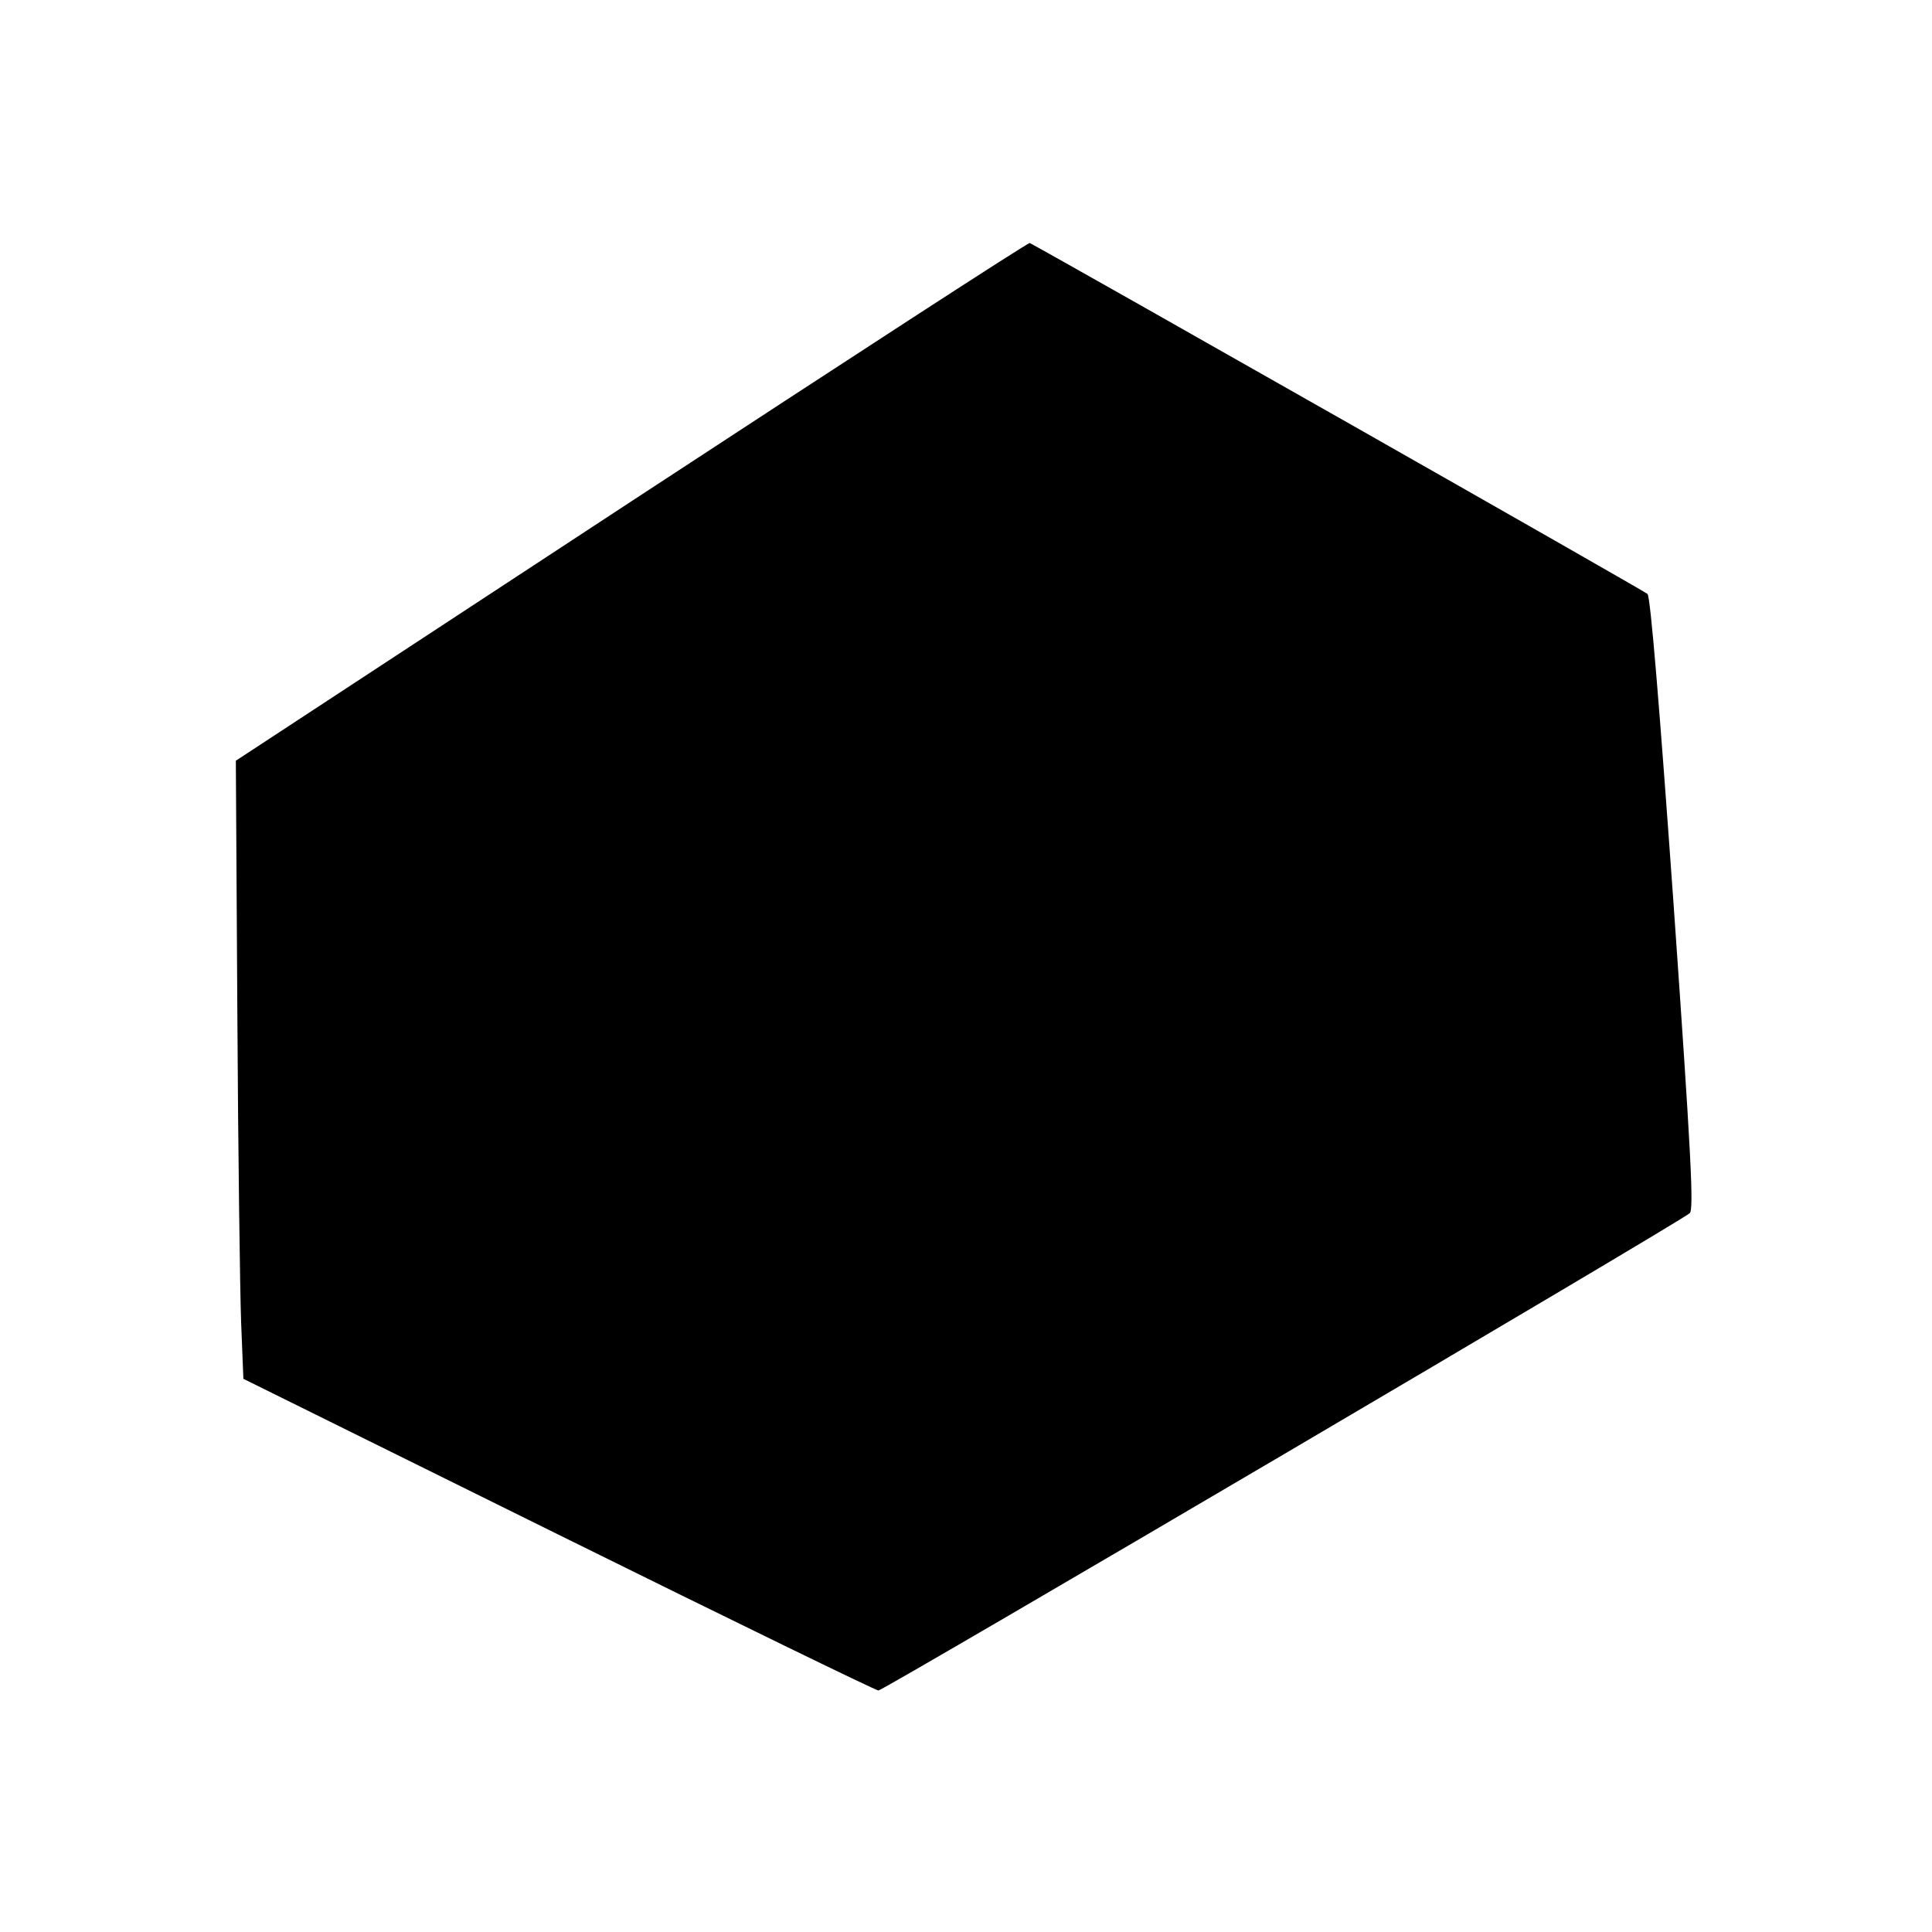
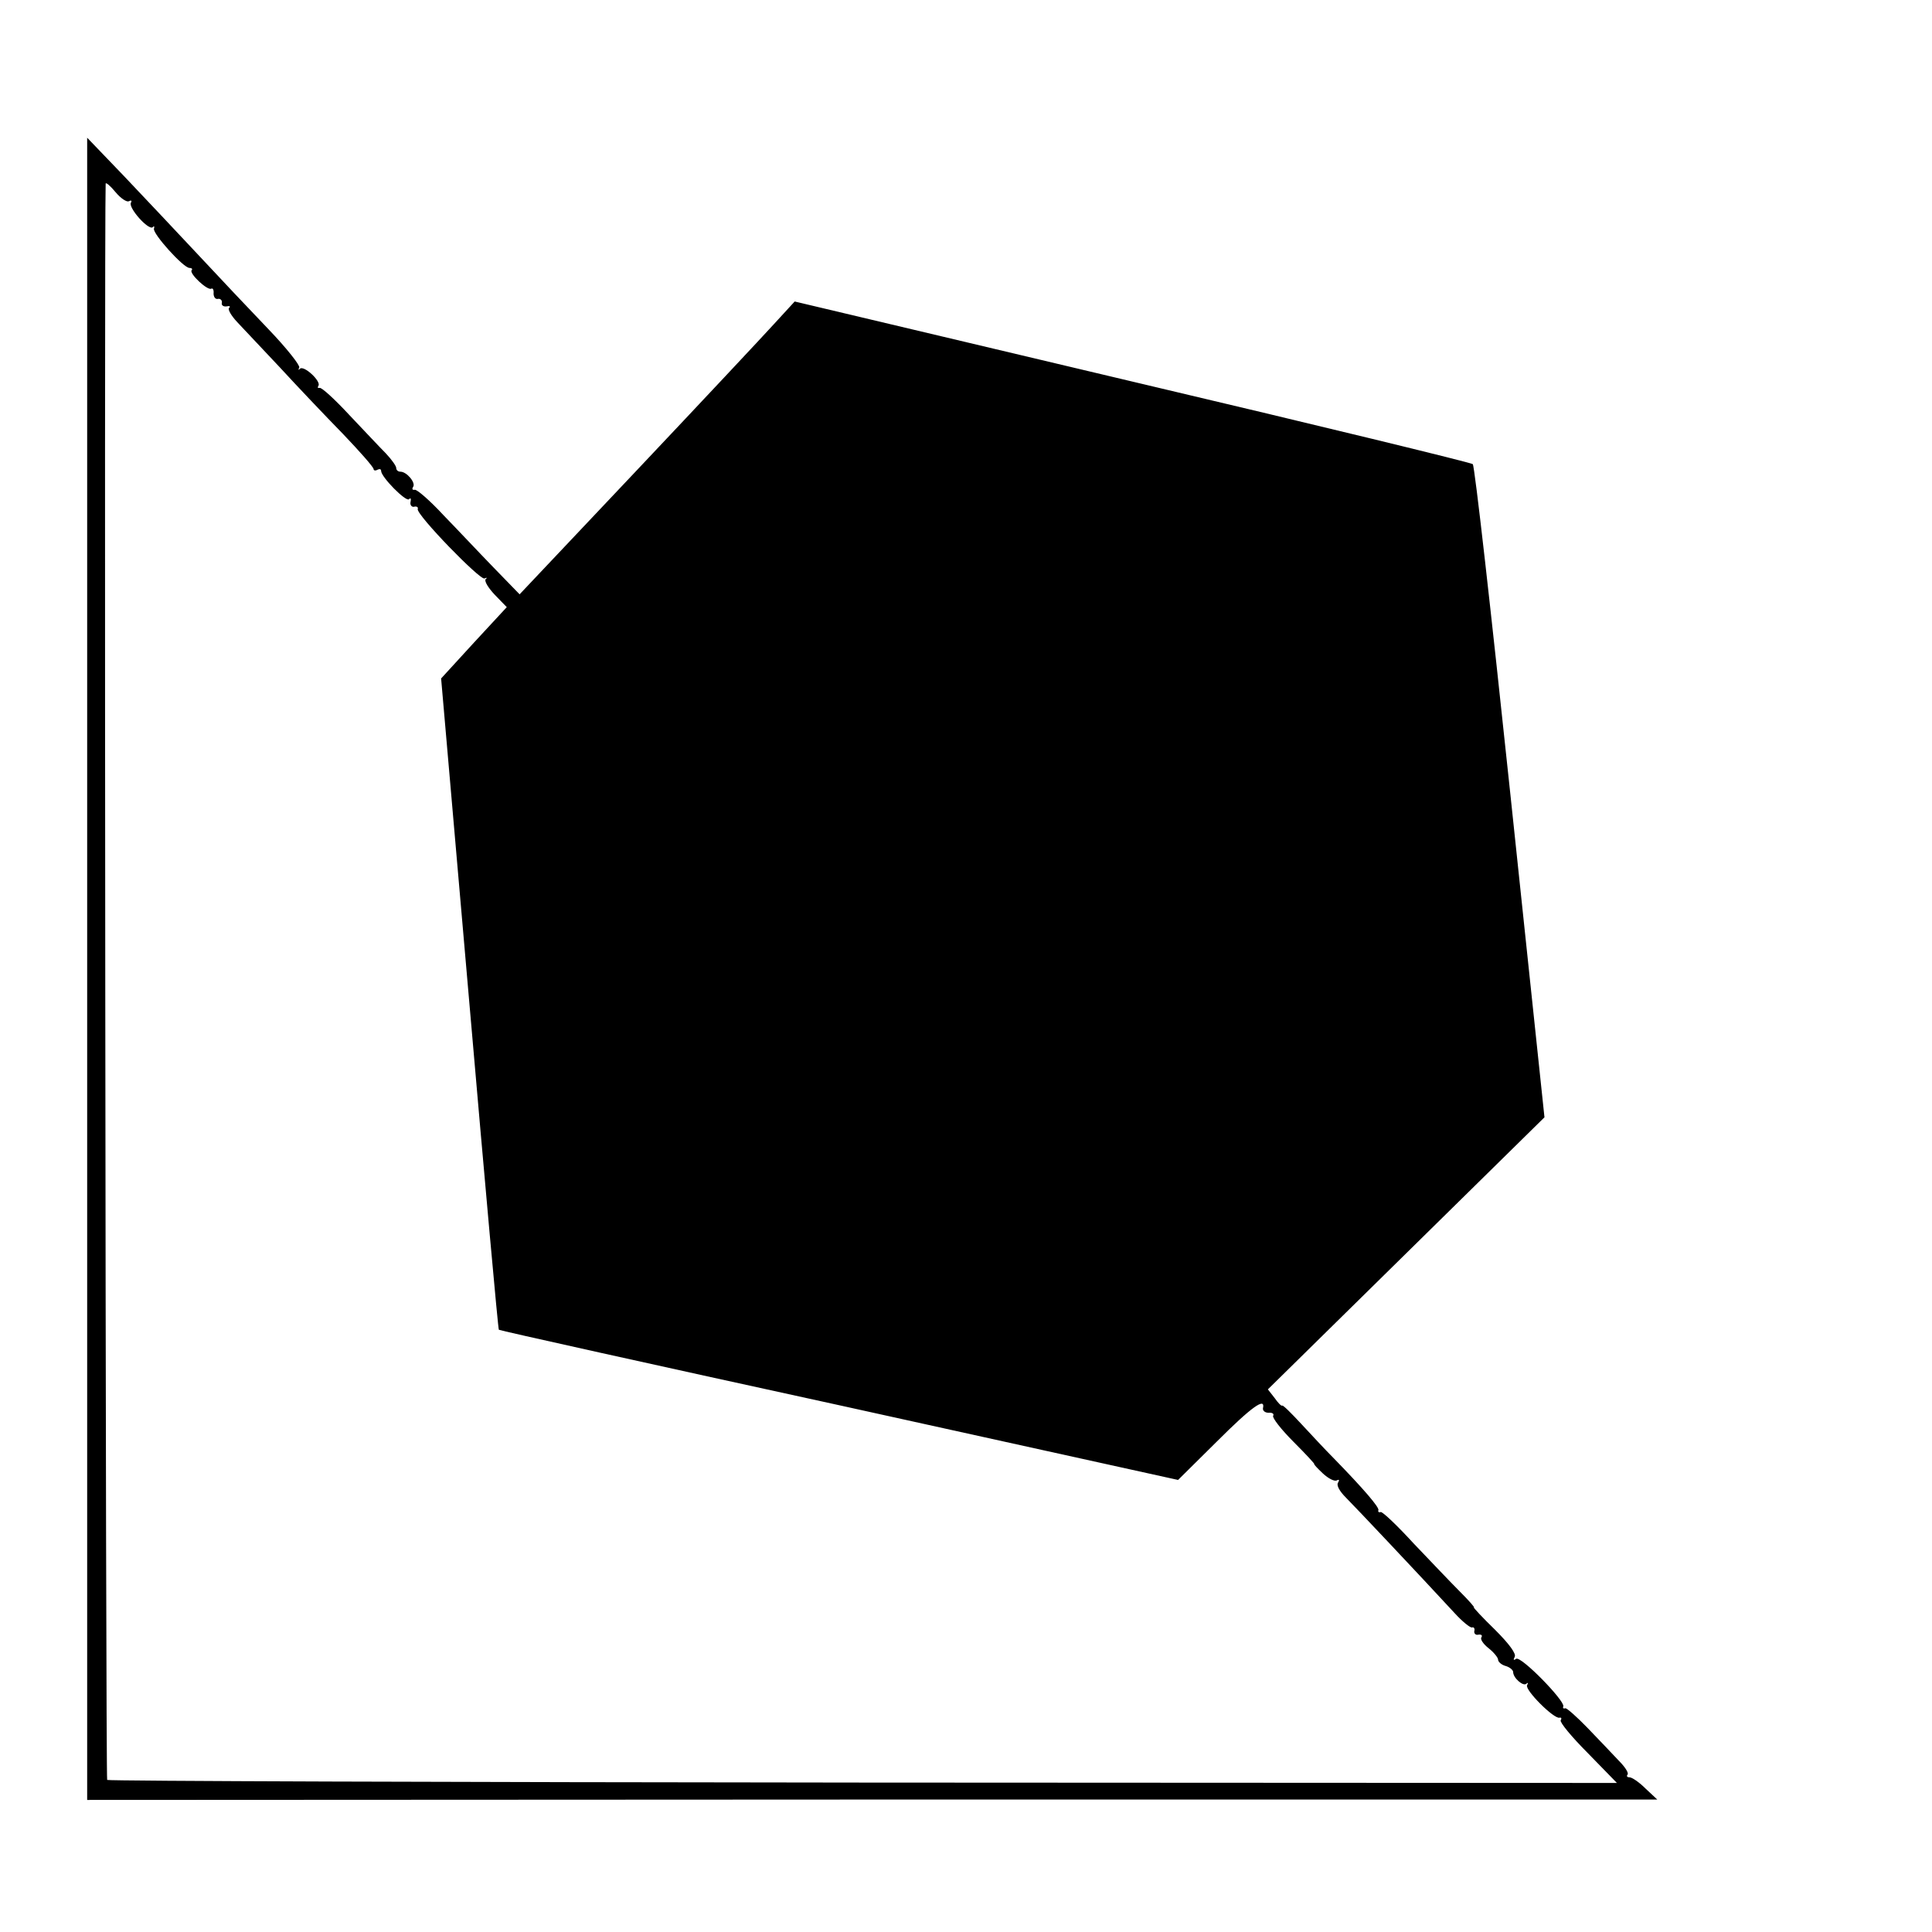
<svg xmlns="http://www.w3.org/2000/svg" version="1.0" width="512pt" height="512pt" viewBox="0 0 512 512" preserveAspectRatio="xMidYMid meet">
  <g transform="translate(0,512) scale(0.1,-0.1)" fill="#000000" stroke="none">
-     <path d="M1674 3792 l-1049 -688 4 -669 c2 -369 7 -737 10 -819 l6 -150 835 -413 c459 -227 841 -413 848 -413 13 0 2127 1243 2150 1265 11 10 4 151 -43 821 -37 519 -61 813 -69 820 -8 8 -1547 882 -1637 930 -4 2 -478 -306 -1055 -684z" />
+     <path d="M231 2553 l0 -2203 2080 1 2081 0 -31 29 c-17 17 -36 30 -43 30 -6 0 -8 3 -5 7 4 4 -6 20 -23 37 -16 17 -53 56 -82 86 -29 30 -56 54 -60 53 -5 -2 -7 1 -5 5 4 15 -112 134 -125 126 -7 -5 -8 -3 -4 5 5 8 -14 34 -52 72 -33 32 -58 59 -56 59 3 0 -14 19 -38 43 -24 24 -78 81 -122 127 -43 47 -82 84 -87 83 -5 -2 -8 1 -6 5 2 8 -40 57 -118 137 -22 22 -61 64 -87 92 -26 28 -48 50 -50 48 -2 -2 -11 7 -20 20 l-18 23 367 361 366 360 -91 862 c-50 474 -94 865 -99 869 -4 4 -411 103 -903 219 l-894 212 -56 -61 c-30 -33 -194 -208 -364 -388 l-309 -327 -68 70 c-37 38 -97 102 -134 140 -36 39 -71 69 -76 67 -6 -1 -8 2 -4 8 7 11 -17 40 -34 40 -6 0 -11 4 -11 10 0 5 -12 22 -27 38 -16 16 -59 62 -98 103 -38 41 -73 73 -78 71 -5 -1 -6 1 -3 6 7 12 -38 54 -49 45 -4 -5 -5 -3 -2 3 3 5 -33 51 -81 101 -48 50 -132 139 -187 198 -55 59 -144 153 -197 209 l-97 101 0 -2202z m111 2034 c6 3 8 1 5 -4 -8 -13 47 -75 58 -65 3 4 5 2 3 -4 -4 -13 78 -104 94 -104 6 0 9 -3 6 -6 -8 -8 42 -55 52 -49 4 2 7 -3 6 -13 0 -9 5 -16 12 -14 6 1 11 -4 10 -10 -2 -7 4 -11 12 -10 8 2 12 0 7 -4 -4 -4 6 -21 22 -38 16 -17 67 -71 113 -120 45 -49 120 -128 166 -175 45 -47 82 -89 82 -94 0 -4 5 -5 10 -2 6 3 10 2 10 -3 0 -16 66 -83 74 -75 4 5 6 1 4 -7 -2 -8 3 -14 9 -13 7 2 12 -1 10 -6 -4 -15 166 -190 177 -184 6 3 8 2 3 -2 -4 -5 7 -23 24 -41 l32 -33 -87 -94 -87 -95 75 -862 c41 -474 76 -863 78 -864 2 -2 407 -92 902 -200 l898 -198 102 101 c94 94 130 119 123 89 -1 -7 6 -12 15 -12 10 1 15 -3 12 -8 -3 -5 21 -36 54 -69 32 -32 57 -59 55 -59 -2 0 8 -11 23 -25 14 -13 31 -22 37 -18 6 3 7 1 3 -6 -5 -7 4 -23 21 -40 25 -25 192 -202 288 -306 20 -22 41 -39 46 -38 5 2 8 -3 6 -10 -1 -6 4 -11 11 -9 8 1 11 -2 8 -7 -4 -5 5 -18 19 -29 14 -11 25 -25 25 -30 0 -6 9 -14 20 -17 11 -3 20 -11 20 -16 0 -16 27 -39 35 -31 5 4 5 2 2 -4 -7 -12 72 -91 86 -86 5 1 6 -2 3 -7 -3 -5 29 -44 72 -87 l77 -79 -1998 1 c-1099 1 -2000 4 -2003 7 -4 3 -8 4124 -4 4230 0 5 12 -5 26 -22 14 -17 31 -28 36 -24z" />
  </g>
</svg>
